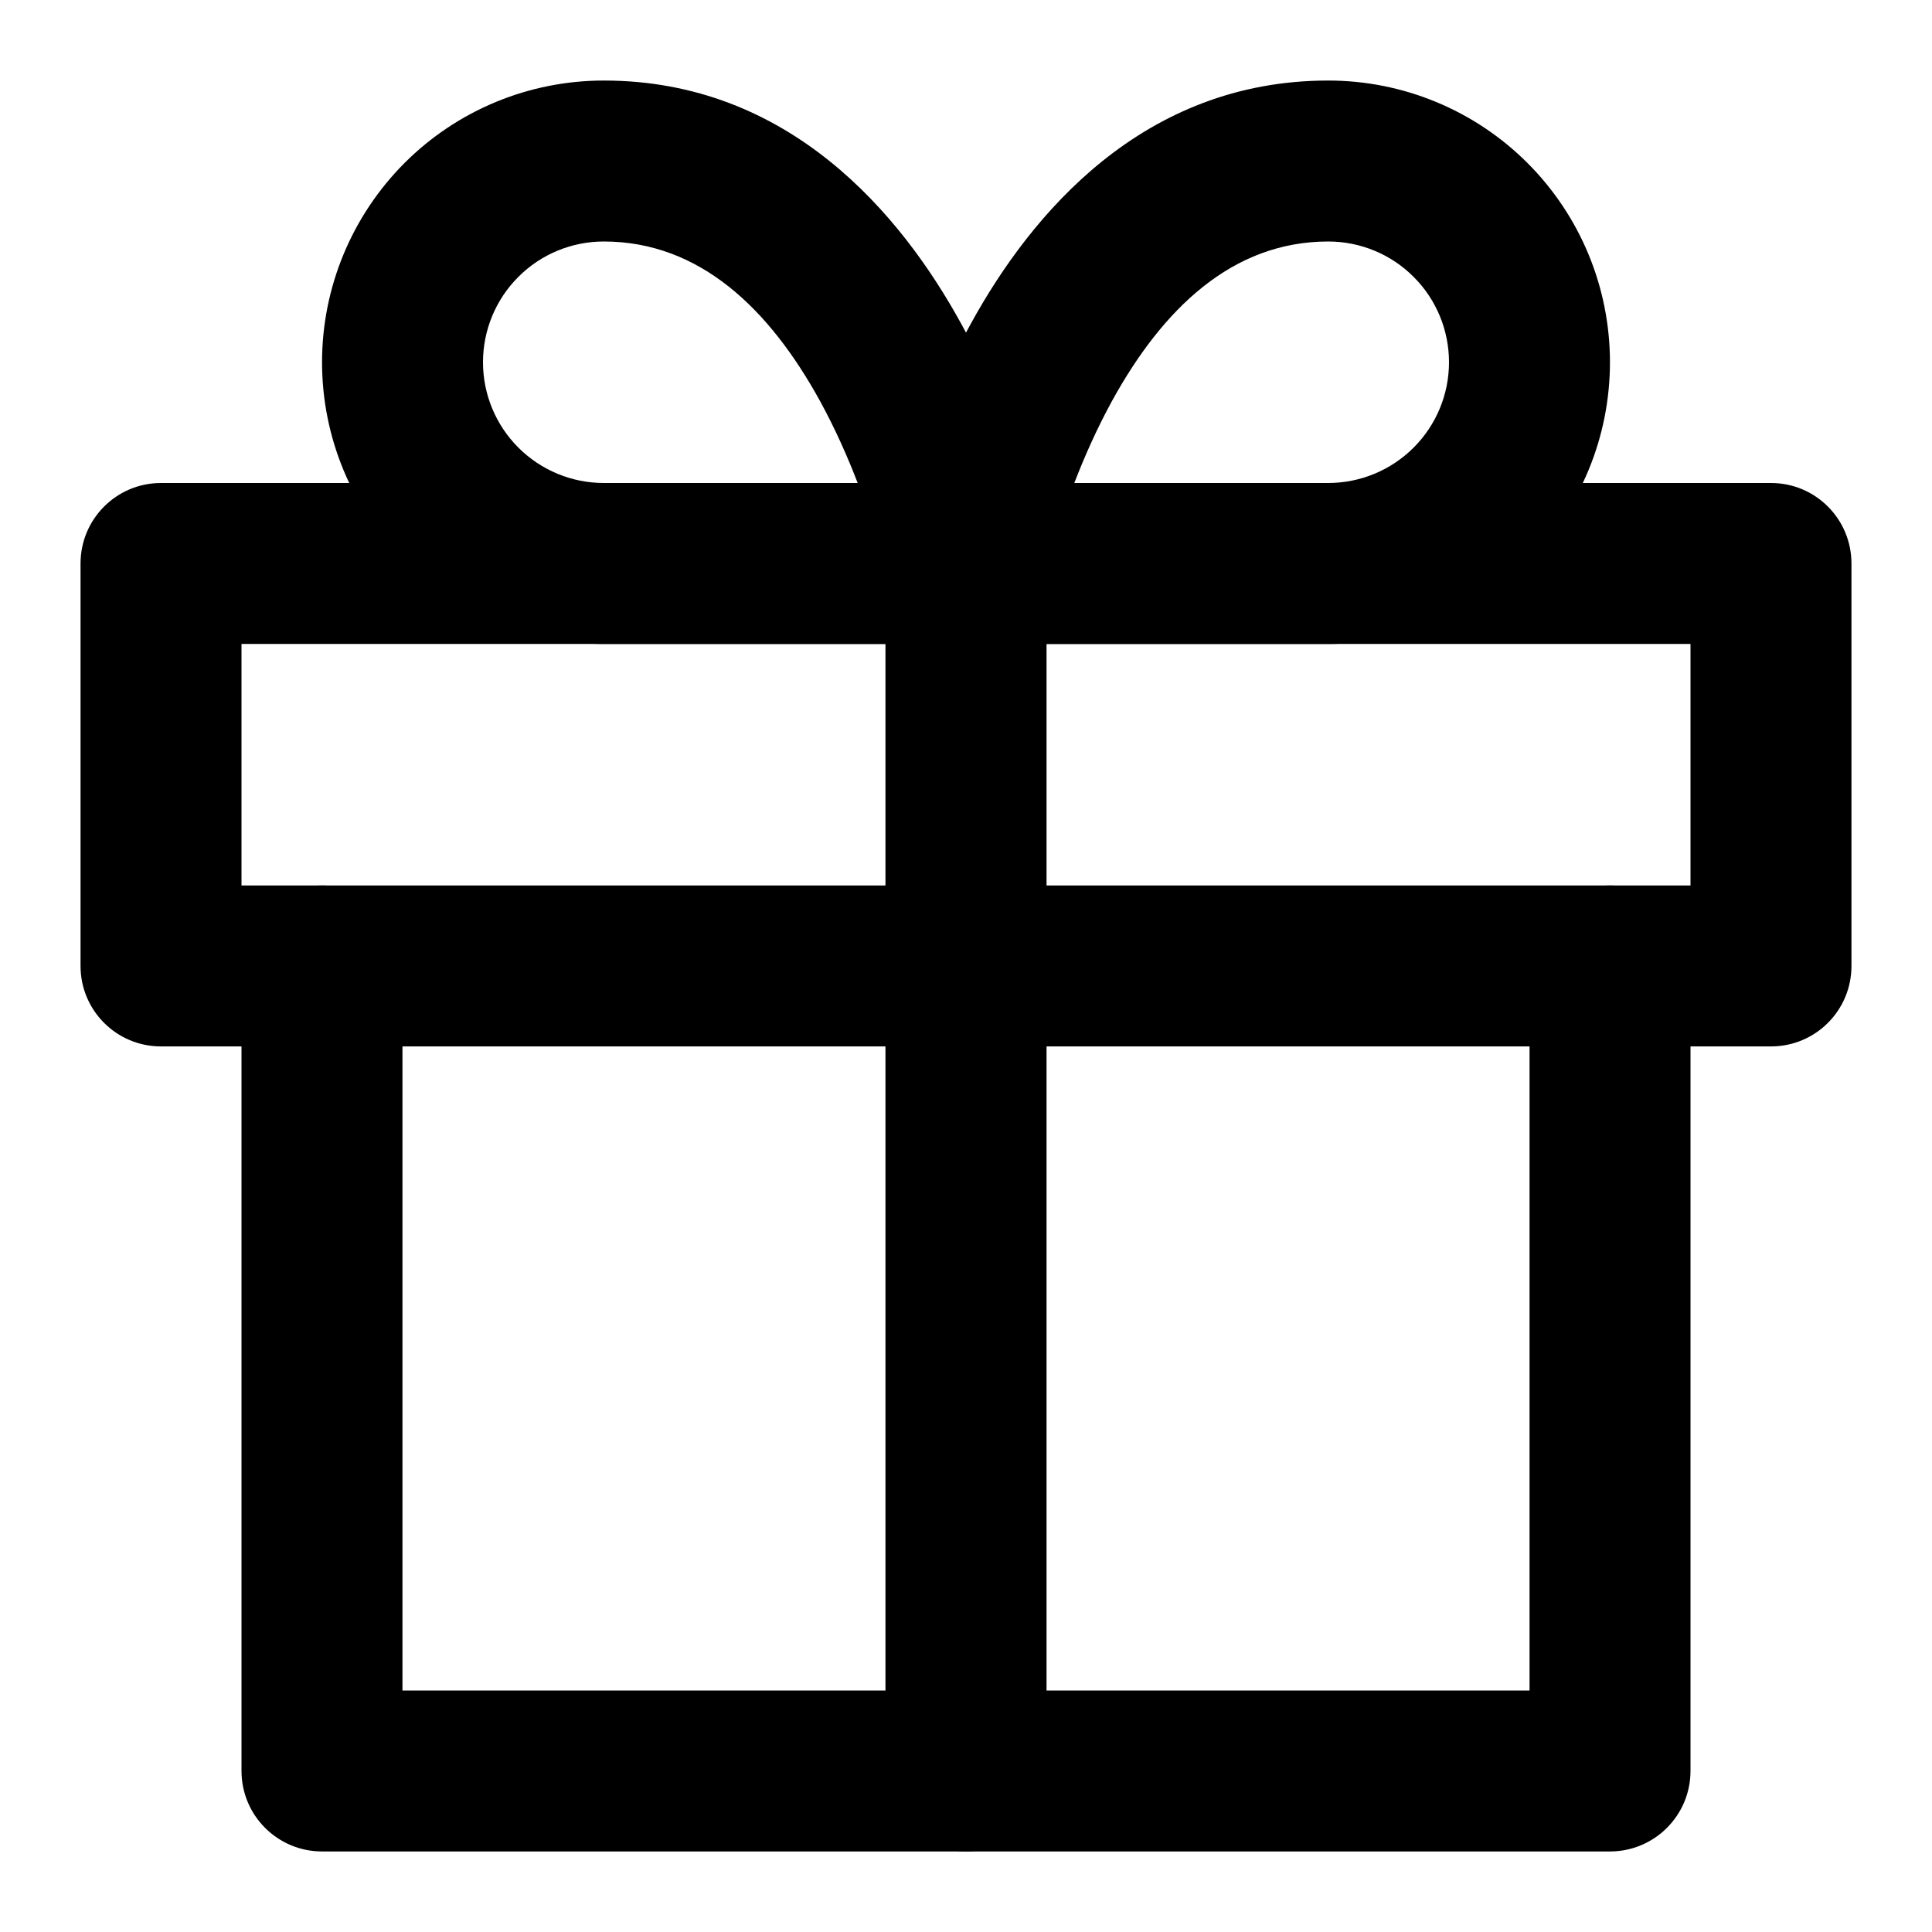
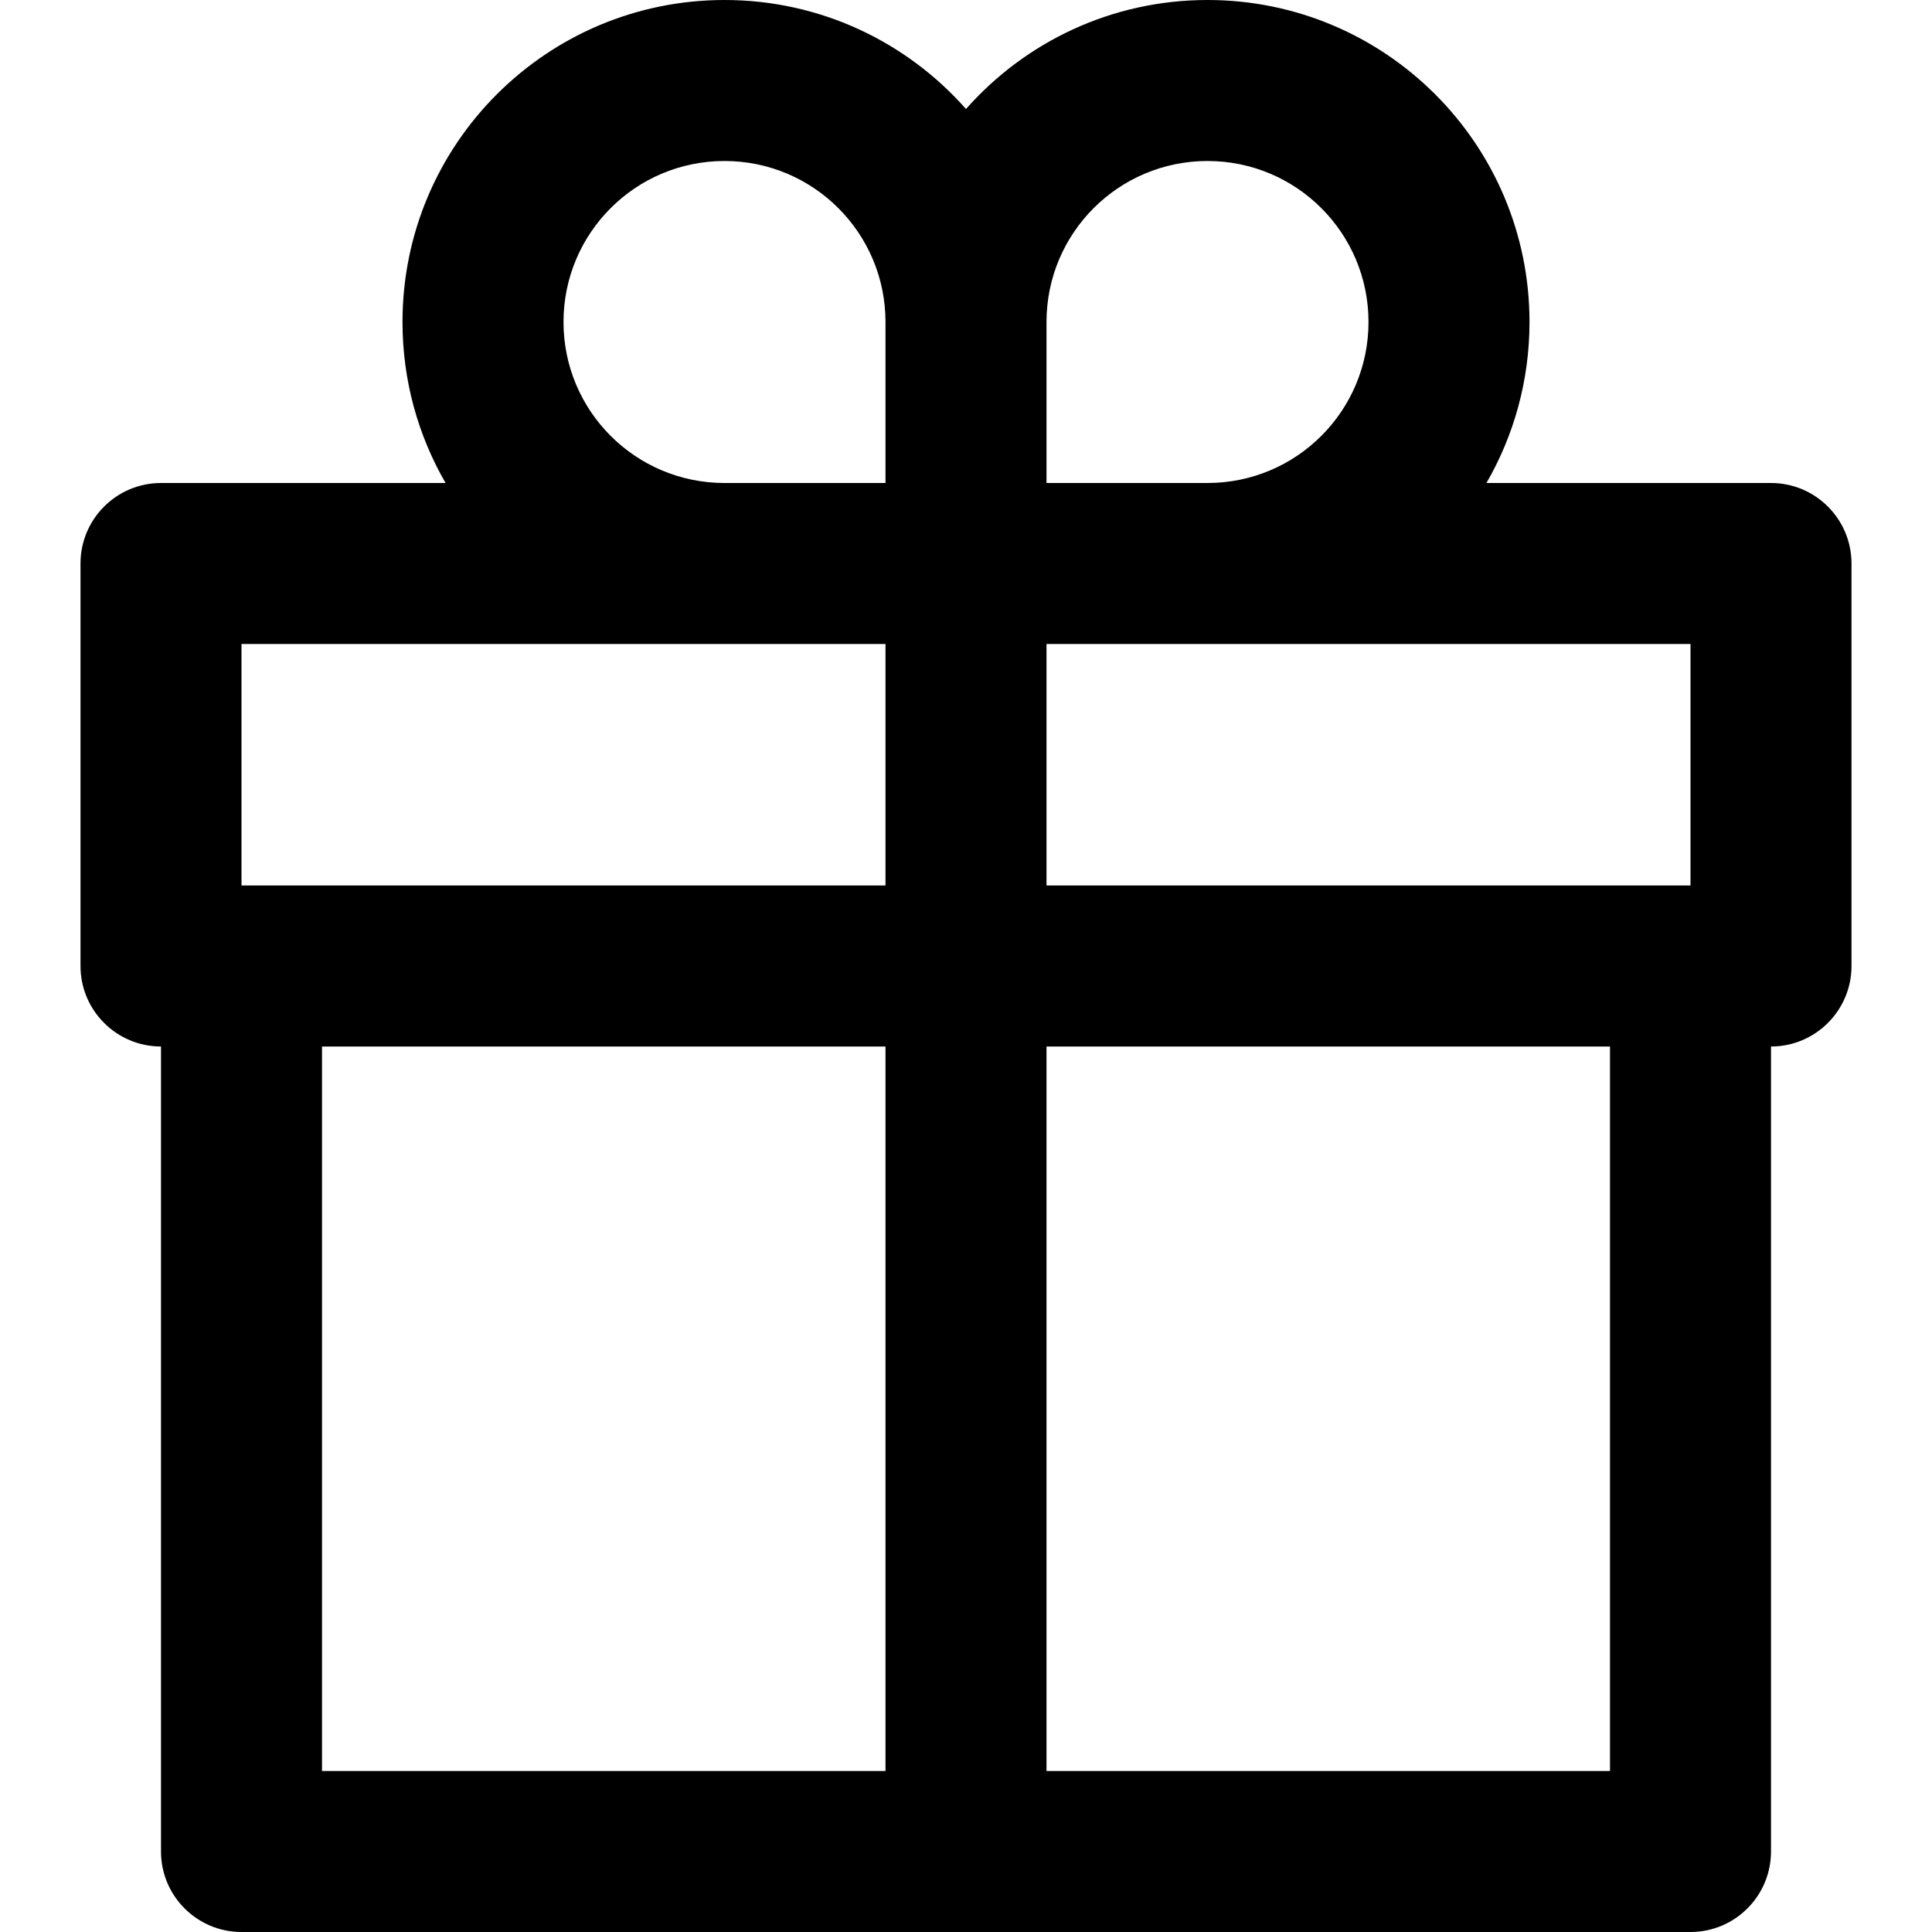
- <svg xmlns="http://www.w3.org/2000/svg" width="16" height="16" viewBox="0 0 16 16">
-   <path fill-rule="evenodd" clip-rule="evenodd" d="M2.667 7.333C3.035 7.333 3.333 7.632 3.333 8V14H12.667V8C12.667 7.632 12.965 7.333 13.333 7.333C13.701 7.333 14 7.632 14 8V14.666C14 15.035 13.701 15.333 13.333 15.333H2.667C2.299 15.333 2 15.035 2 14.666V8C2 7.632 2.299 7.333 2.667 7.333Z" />
-   <path fill-rule="evenodd" clip-rule="evenodd" d="M0.667 4.667C0.667 4.298 0.965 4 1.333 4H14.667C15.035 4 15.333 4.298 15.333 4.667V8C15.333 8.368 15.035 8.666 14.667 8.666H1.333C0.965 8.666 0.667 8.368 0.667 8V4.667ZM2 5.333V7.333H14V5.333H2Z" />
-   <path fill-rule="evenodd" clip-rule="evenodd" d="M8 4C8.368 4 8.667 4.298 8.667 4.667V14.666C8.667 15.035 8.368 15.333 8 15.333C7.632 15.333 7.333 15.035 7.333 14.666V4.667C7.333 4.298 7.632 4 8 4Z" />
-   <path fill-rule="evenodd" clip-rule="evenodd" d="M5 2C4.735 2 4.48 2.105 4.293 2.293C4.105 2.48 4 2.735 4 3C4 3.265 4.105 3.519 4.293 3.707C4.48 3.894 4.735 4 5 4H7.103C7.021 3.787 6.918 3.553 6.791 3.321C6.372 2.559 5.796 2 5 2ZM8 4.667C8.654 4.536 8.654 4.536 8.654 4.535L8.653 4.533L8.653 4.53L8.65 4.519C8.648 4.51 8.646 4.499 8.643 4.484C8.636 4.454 8.626 4.413 8.614 4.362C8.588 4.259 8.549 4.115 8.495 3.944C8.387 3.605 8.216 3.145 7.959 2.679C7.462 1.774 6.537 0.667 5 0.667C4.381 0.667 3.788 0.912 3.35 1.35C2.913 1.788 2.667 2.381 2.667 3C2.667 3.619 2.913 4.212 3.35 4.65C3.788 5.087 4.381 5.333 5 5.333H8C8.2 5.333 8.389 5.244 8.516 5.089C8.642 4.935 8.693 4.731 8.654 4.535L8 4.667Z" />
-   <path fill-rule="evenodd" clip-rule="evenodd" d="M8.041 2.679C8.538 1.774 9.463 0.667 11 0.667C11.619 0.667 12.212 0.912 12.65 1.35C13.088 1.788 13.333 2.381 13.333 3C13.333 3.619 13.088 4.212 12.65 4.65C12.212 5.087 11.619 5.333 11 5.333H8C7.8 5.333 7.611 5.244 7.484 5.089C7.358 4.935 7.307 4.732 7.346 4.536L8 4.667C7.346 4.536 7.346 4.536 7.346 4.536L7.346 4.535L7.347 4.533L7.348 4.53L7.35 4.519C7.352 4.51 7.354 4.499 7.357 4.484C7.364 4.454 7.374 4.413 7.386 4.362C7.412 4.259 7.451 4.115 7.505 3.944C7.613 3.605 7.784 3.145 8.041 2.679ZM8.897 4H11C11.265 4 11.52 3.894 11.707 3.707C11.895 3.519 12 3.265 12 3C12 2.735 11.895 2.48 11.707 2.293C11.52 2.105 11.265 2 11 2C10.204 2 9.628 2.559 9.209 3.321C9.082 3.553 8.979 3.787 8.897 4ZM8.654 4.798C8.653 4.799 8.653 4.799 8.654 4.798V4.798Z" />
+ <svg xmlns="http://www.w3.org/2000/svg" width="24" height="24" viewBox="0 0 24 24">
+   <path fill-rule="evenodd" clip-rule="evenodd" d="M1 7C1 6.448 1.448 6 2 6H5.535C5.195 5.412 5 4.729 5 4C5 1.791 6.791 3.58833e-07 9 2.62268e-07C10.195 2.10047e-07 11.267 0.524 12 1.354C12.733 0.524 13.805 5.22217e-08 15 0C17.209 -9.65646e-08 19 1.791 19 4C19 4.729 18.805 5.412 18.465 6L22 6C22.552 6 23 6.448 23 7V12C23 12.552 22.552 13 22 13V23C22 23.552 21.552 24 21 24H3C2.448 24 2 23.552 2 23L2 13C1.448 13 1 12.552 1 12L1 7ZM13 8V11H21V8H13ZM11 6V4C11 2.895 10.105 2 9 2C7.895 2 7 2.895 7 4C7 5.105 7.895 6 9 6L11 6ZM15 6C16.105 6 17 5.105 17 4C17 2.895 16.105 2 15 2C13.895 2 13 2.895 13 4V6H15ZM3 8L11 8V11L3 11V8ZM13 22H20V13H13V22ZM11 13V22H4V13L11 13Z" />
</svg>
